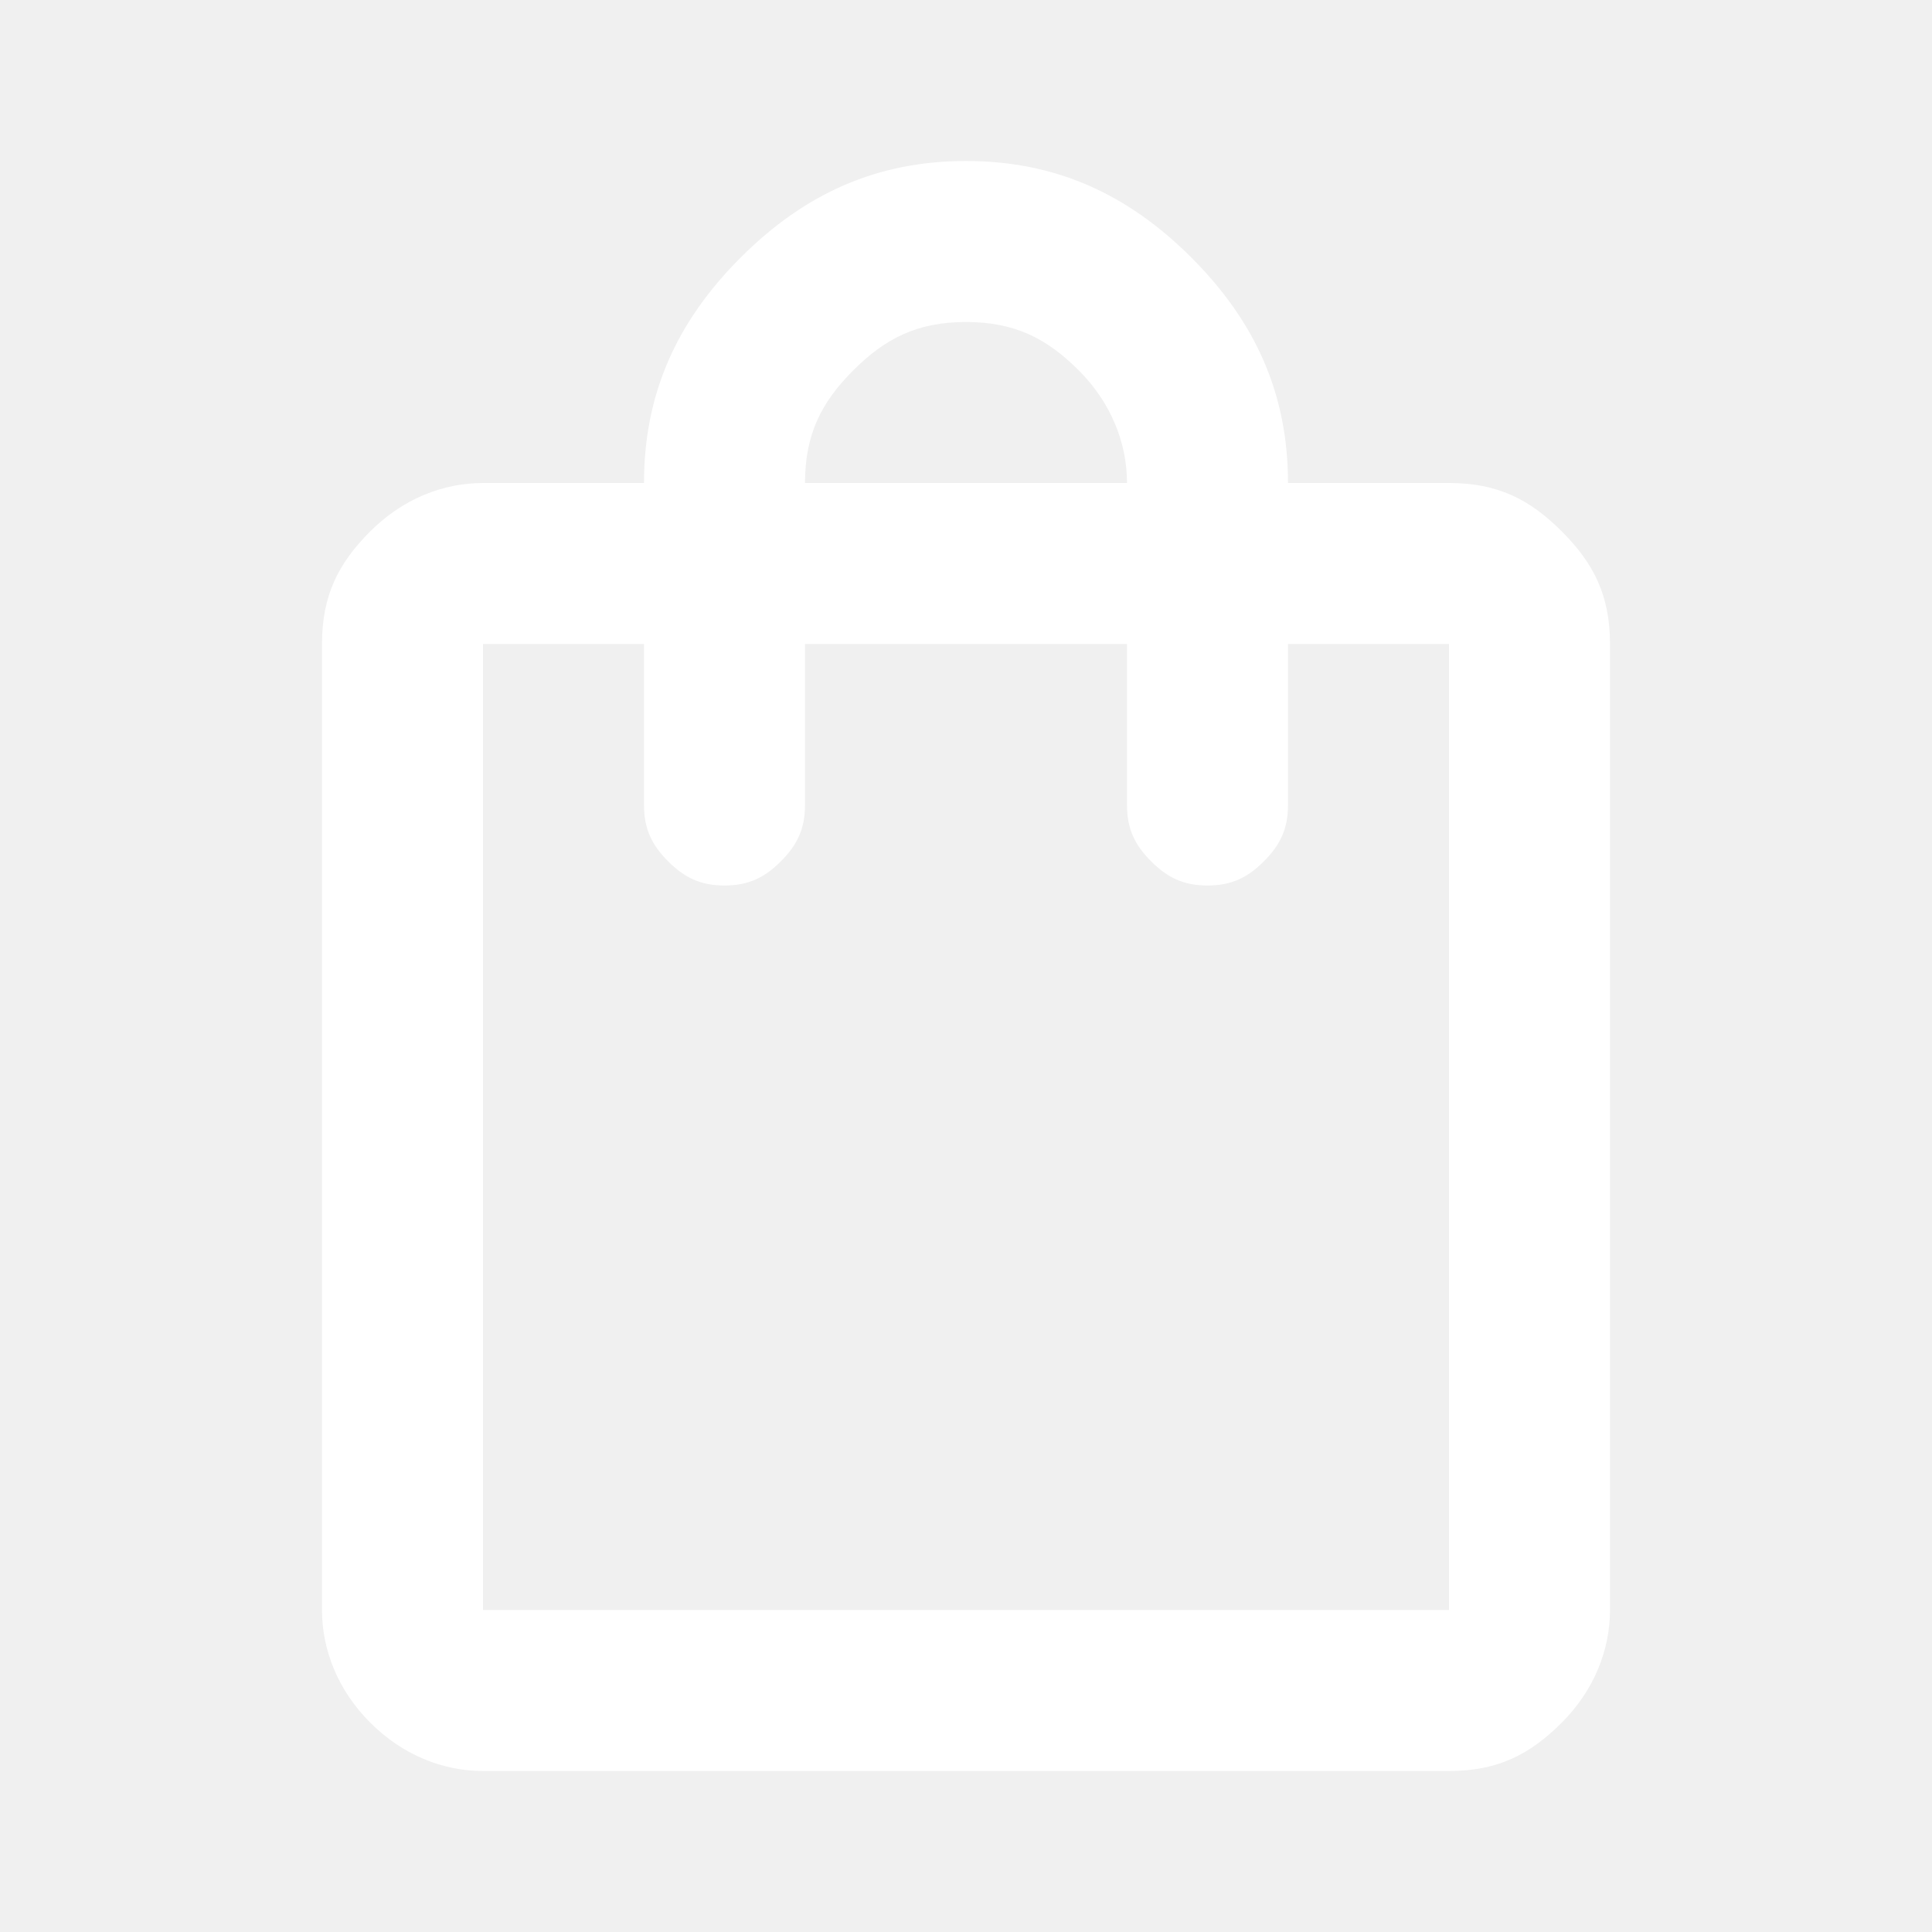
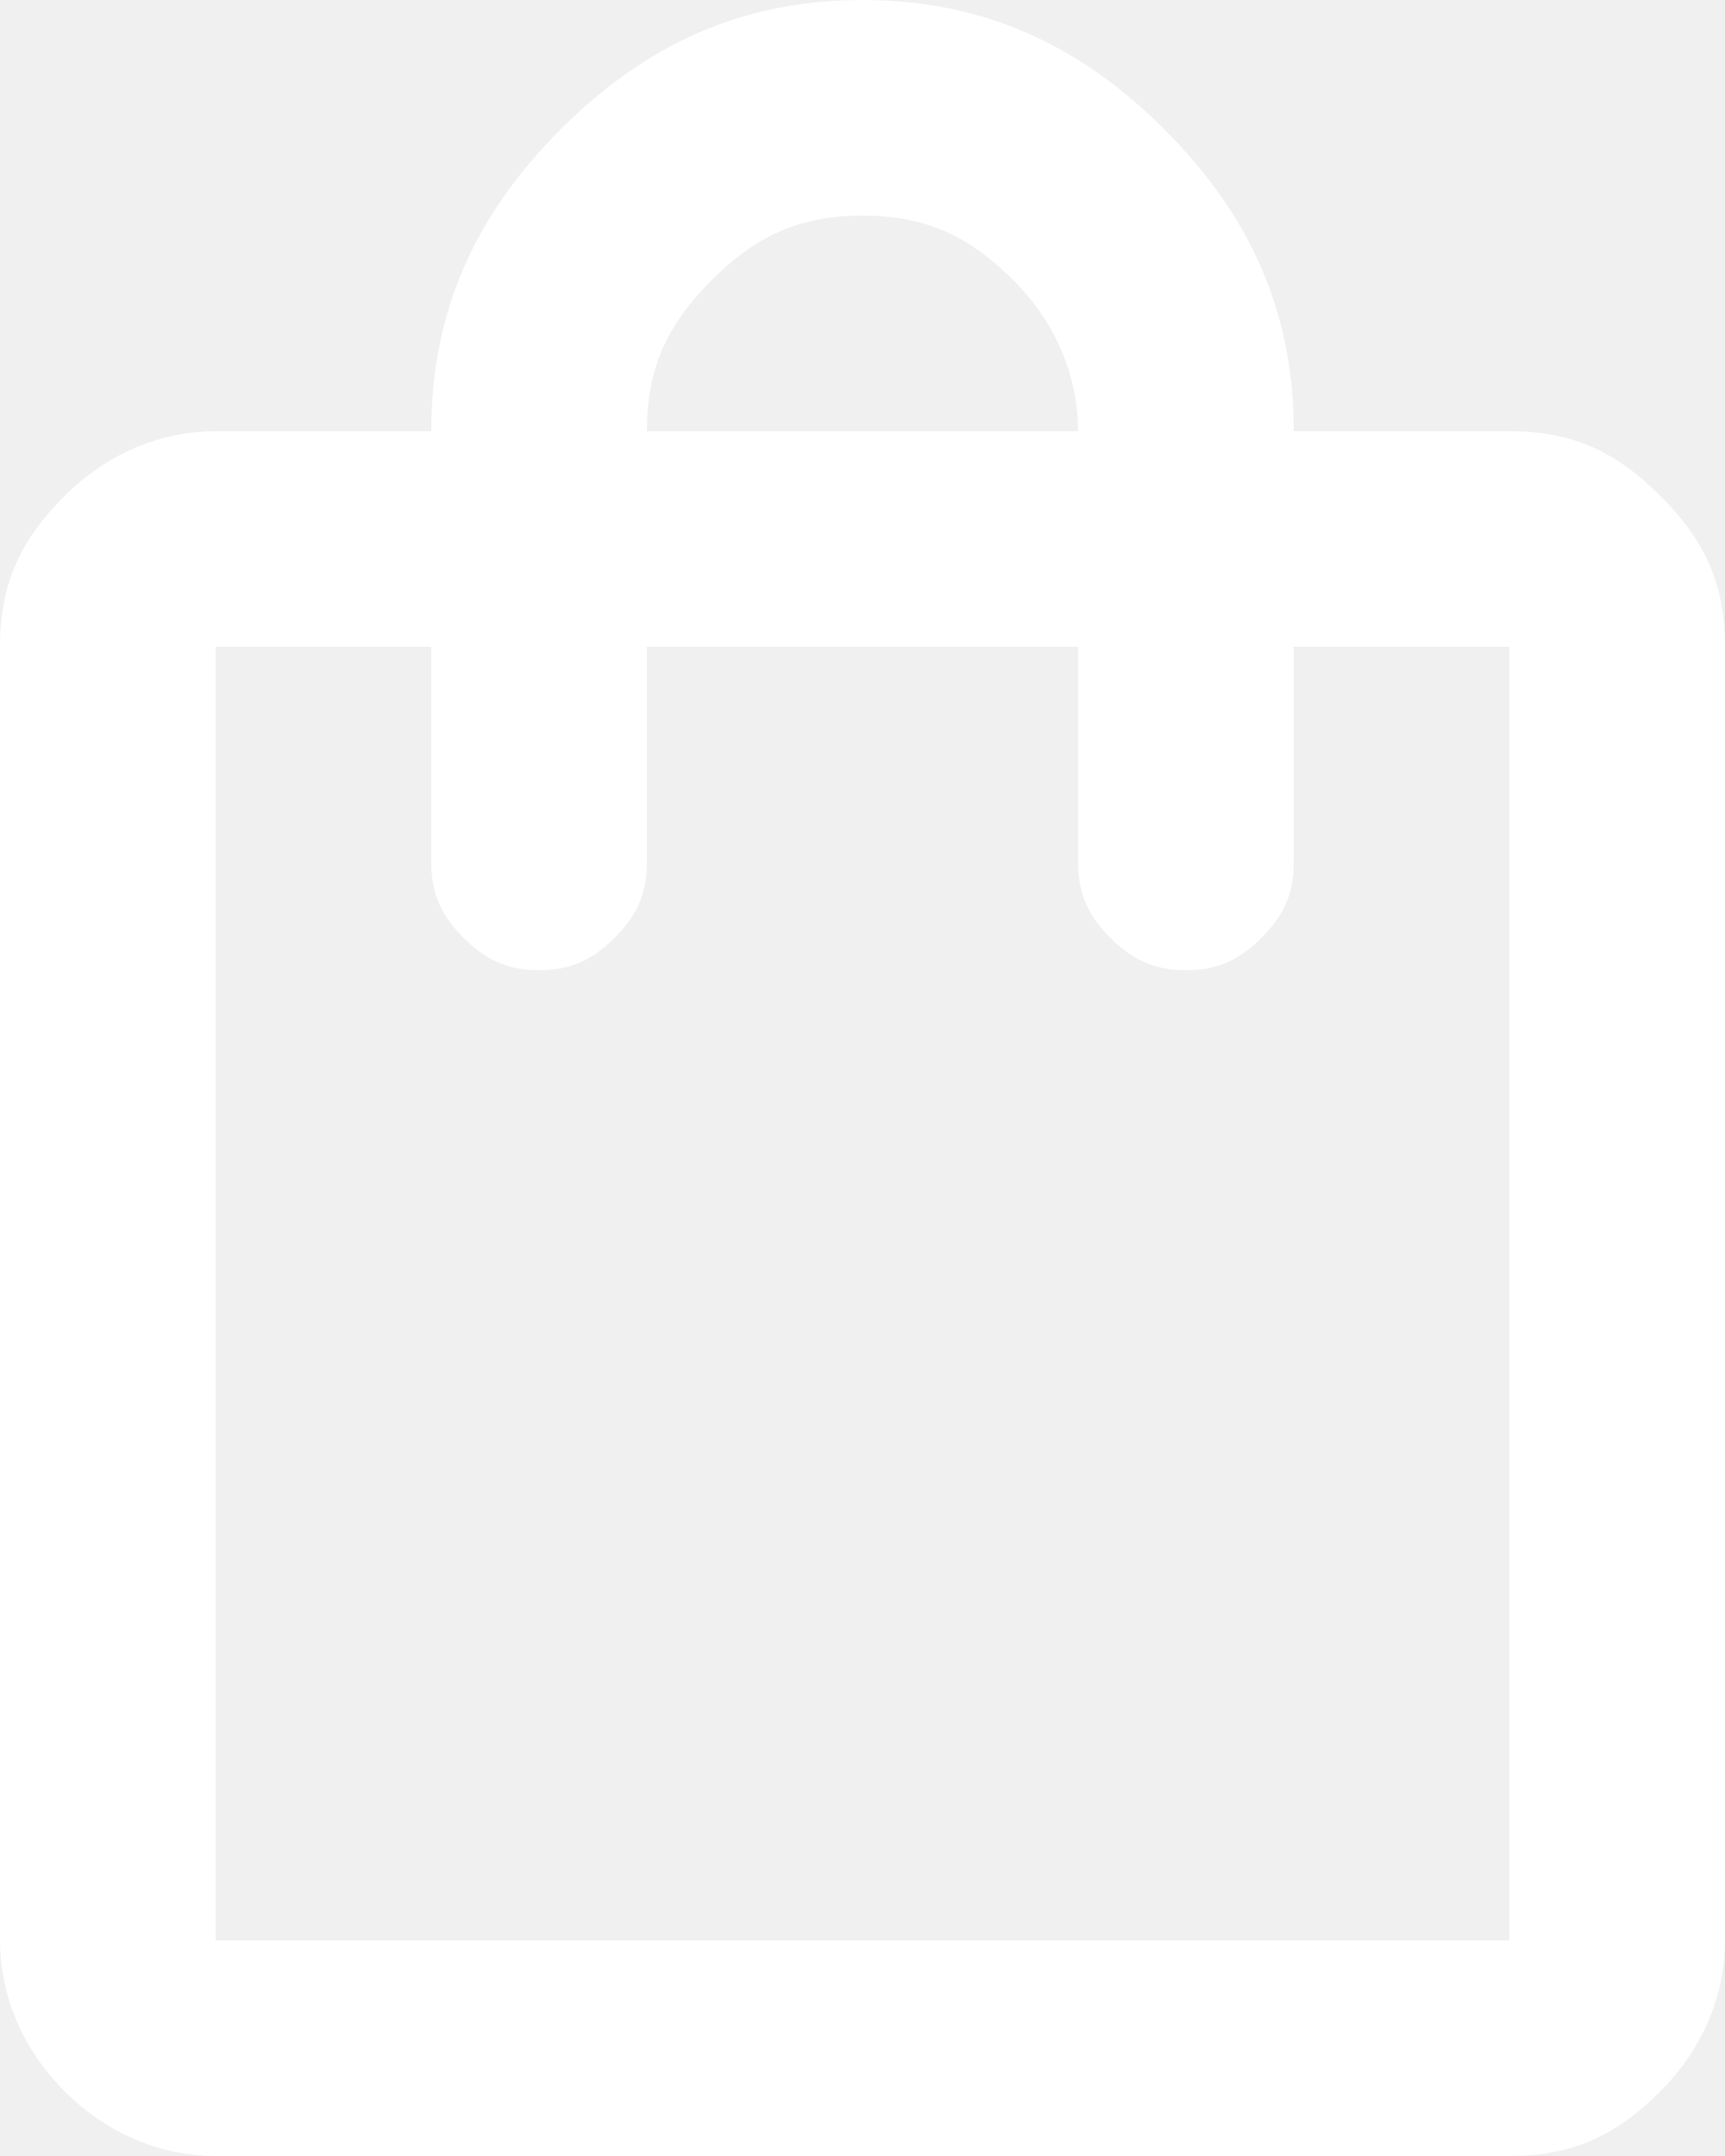
- <svg xmlns="http://www.w3.org/2000/svg" version="1.1" id="Layer_1" x="0px" y="0px" viewBox="0 0 24 24" style="enable-background:new 0 0 24 24;" xml:space="preserve">
+ <svg xmlns="http://www.w3.org/2000/svg" version="1.1" id="Layer_1" x="0px" y="0px" viewBox="0 0 16 20" style="enable-background:new 0 0 16 20;" xml:space="preserve">
  <style type="text/css">
	.st0{fill:#FFFFFF;}
</style>
-   <path class="st0" d="M6,22c-0.5,0-1-0.2-1.4-0.6S4,20.5,4,20V8c0-0.6,0.2-1,0.6-1.4C5,6.2,5.5,6,6,6h2c0-1.1,0.4-2,1.2-2.8  S10.9,2,12,2s2,0.4,2.8,1.2S16,4.9,16,6h2c0.6,0,1,0.2,1.4,0.6C19.8,7,20,7.4,20,8v12c0,0.5-0.2,1-0.6,1.4S18.6,22,18,22H6z M6,20  h12V8h-2v2c0,0.3-0.1,0.5-0.3,0.7C15.5,10.9,15.3,11,15,11s-0.5-0.1-0.7-0.3C14.1,10.5,14,10.3,14,10V8h-4v2c0,0.3-0.1,0.5-0.3,0.7  C9.5,10.9,9.3,11,9,11s-0.5-0.1-0.7-0.3C8.1,10.5,8,10.3,8,10V8H6V20z M10,6h4c0-0.5-0.2-1-0.6-1.4C13,4.2,12.6,4,12,4  s-1,0.2-1.4,0.6C10.2,5,10,5.4,10,6z M6,20V8V20z" />
+   <path class="st0" d="M2,20c-0.5,0-1-0.2-1.4-0.6S0,18.5,0,18V6c0-0.6,0.2-1,0.6-1.4S1.5,4,2,4h2c0-1.1,0.4-2,1.2-2.8S6.9,0,8,0  s2,0.4,2.8,1.2S12,2.9,12,4h2c0.6,0,1,0.2,1.4,0.6S16,5.4,16,6v12c0,0.5-0.2,1-0.6,1.4S14.6,20,14,20H2z M2,18h12V6h-2v2  c0,0.3-0.1,0.5-0.3,0.7S11.3,9,11,9s-0.5-0.1-0.7-0.3S10,8.3,10,8V6H6v2c0,0.3-0.1,0.5-0.3,0.7S5.3,9,5,9S4.5,8.9,4.3,8.7S4,8.3,4,8  V6H2V18z M6,4h4c0-0.5-0.2-1-0.6-1.4C9,2.2,8.6,2,8,2S7,2.2,6.6,2.6C6.2,3,6,3.4,6,4z M2,18V6V18z" />
</svg>
